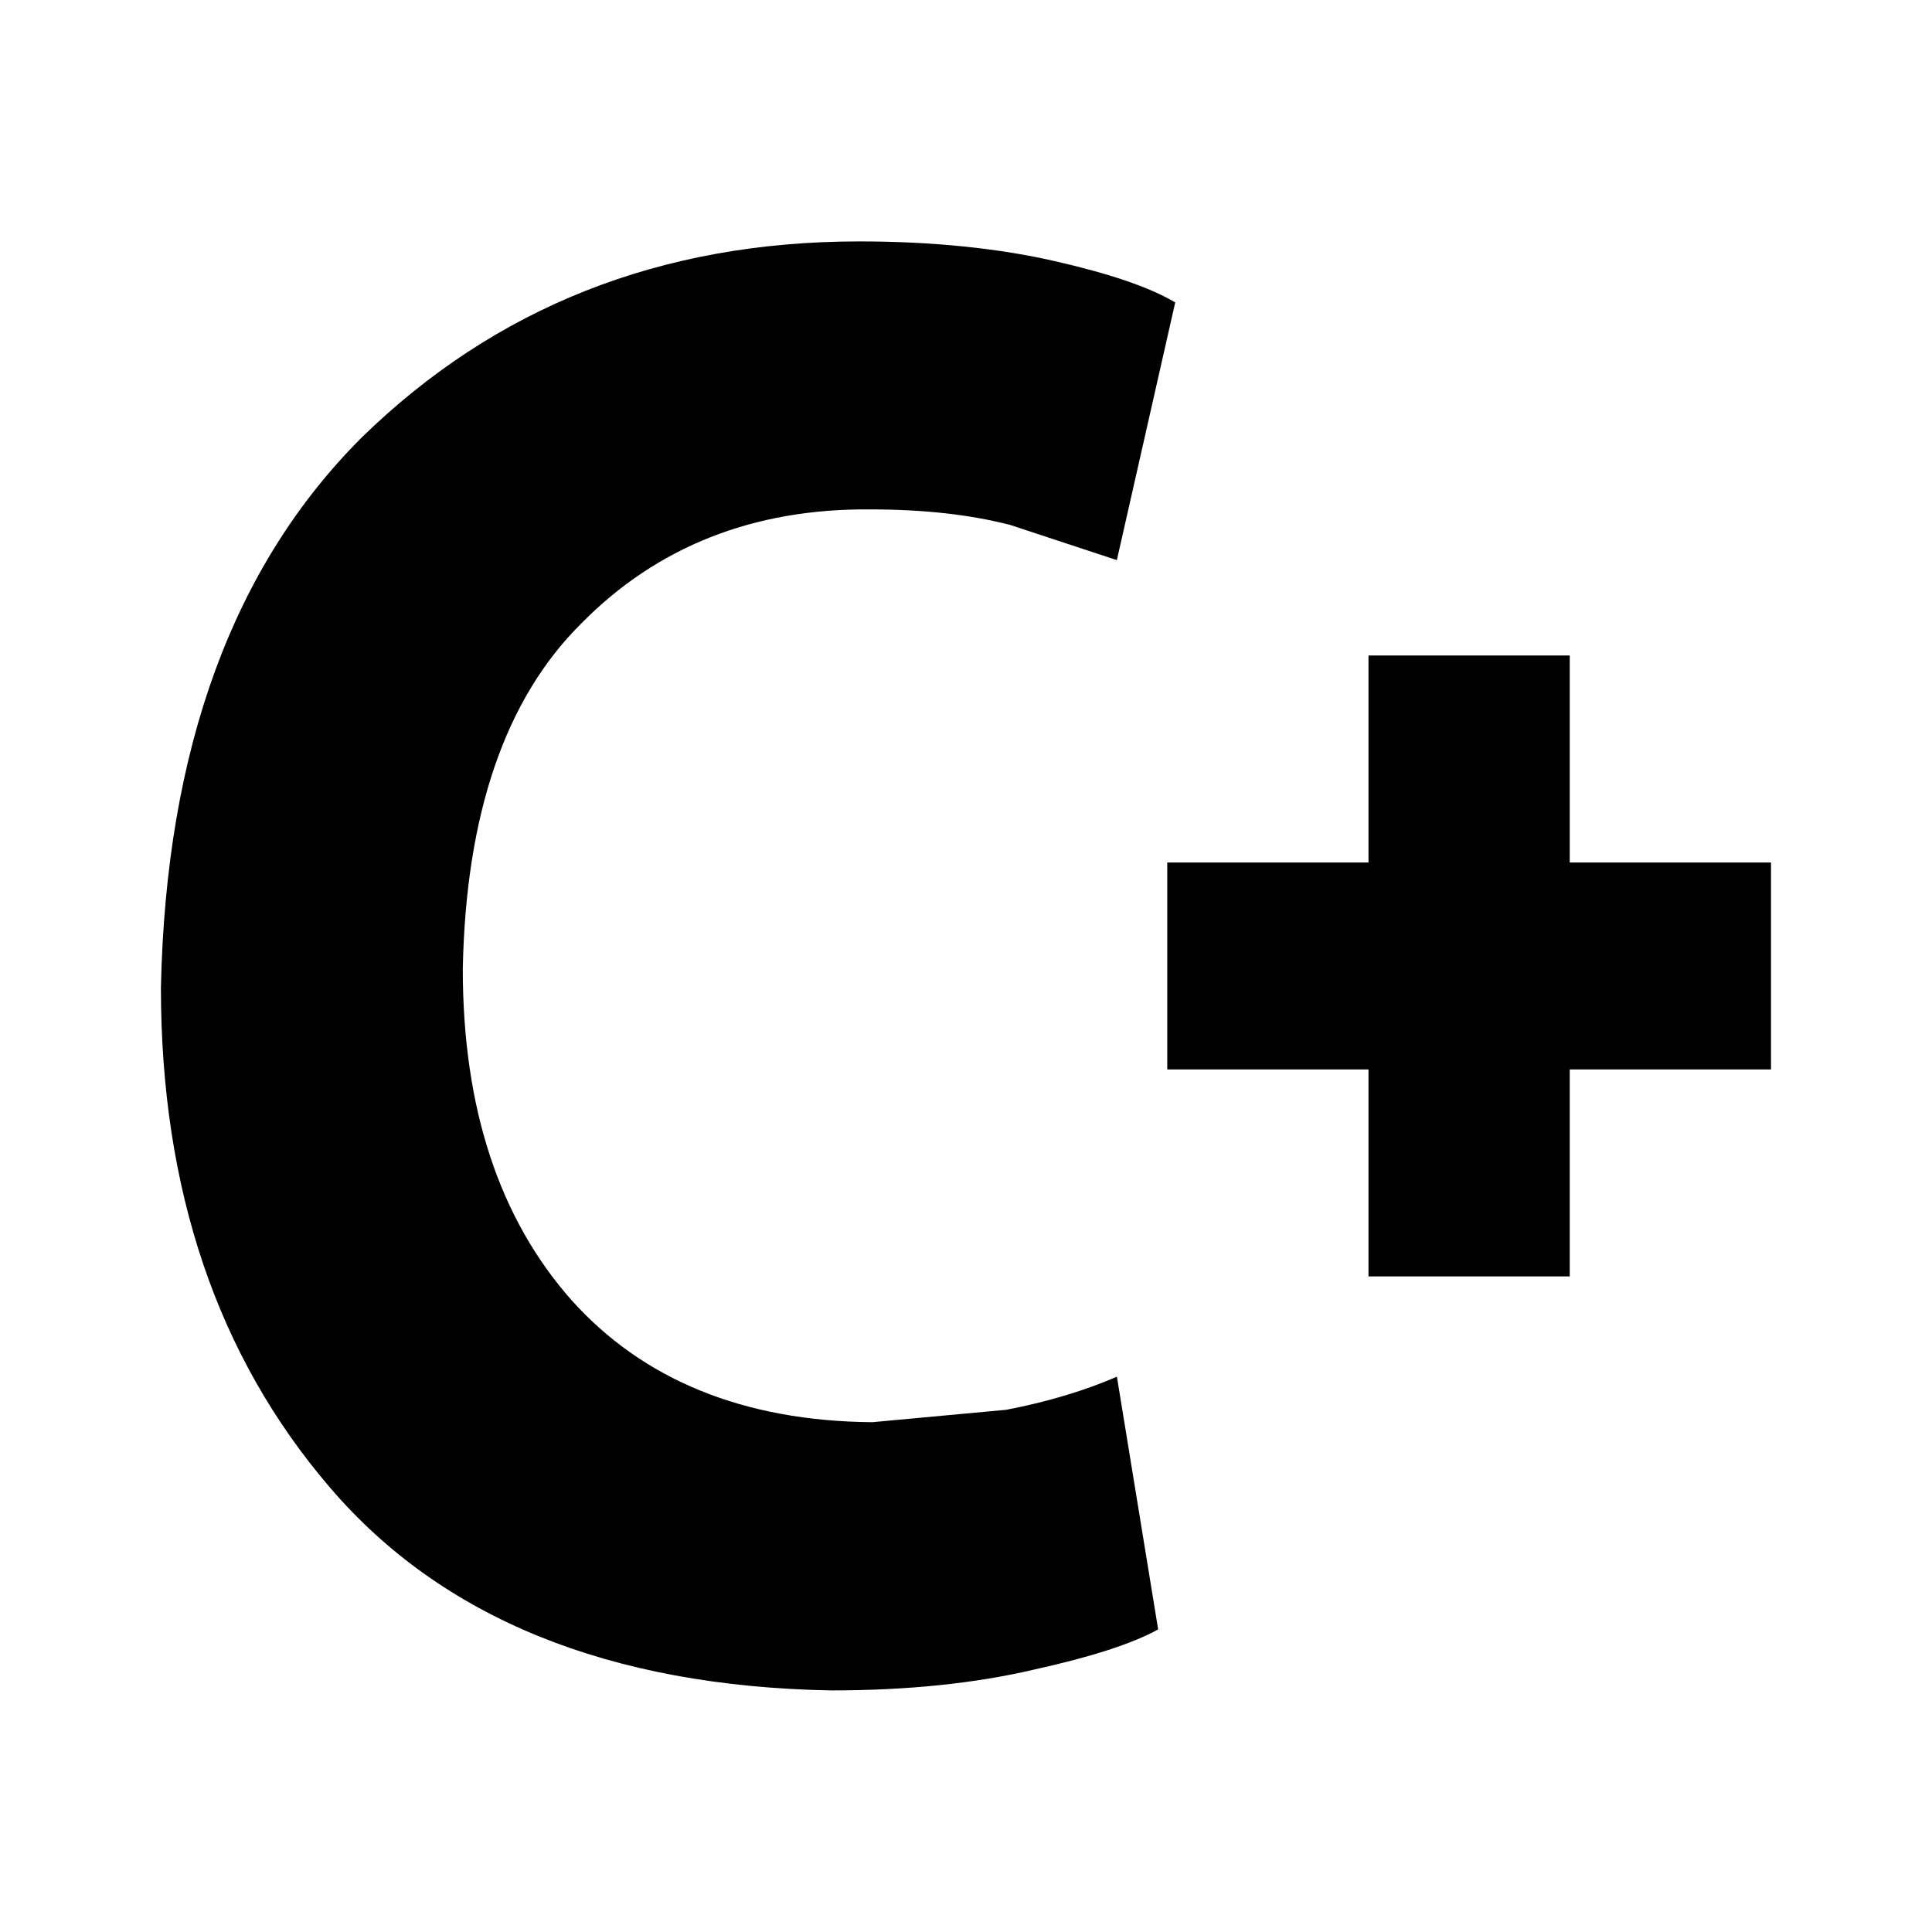
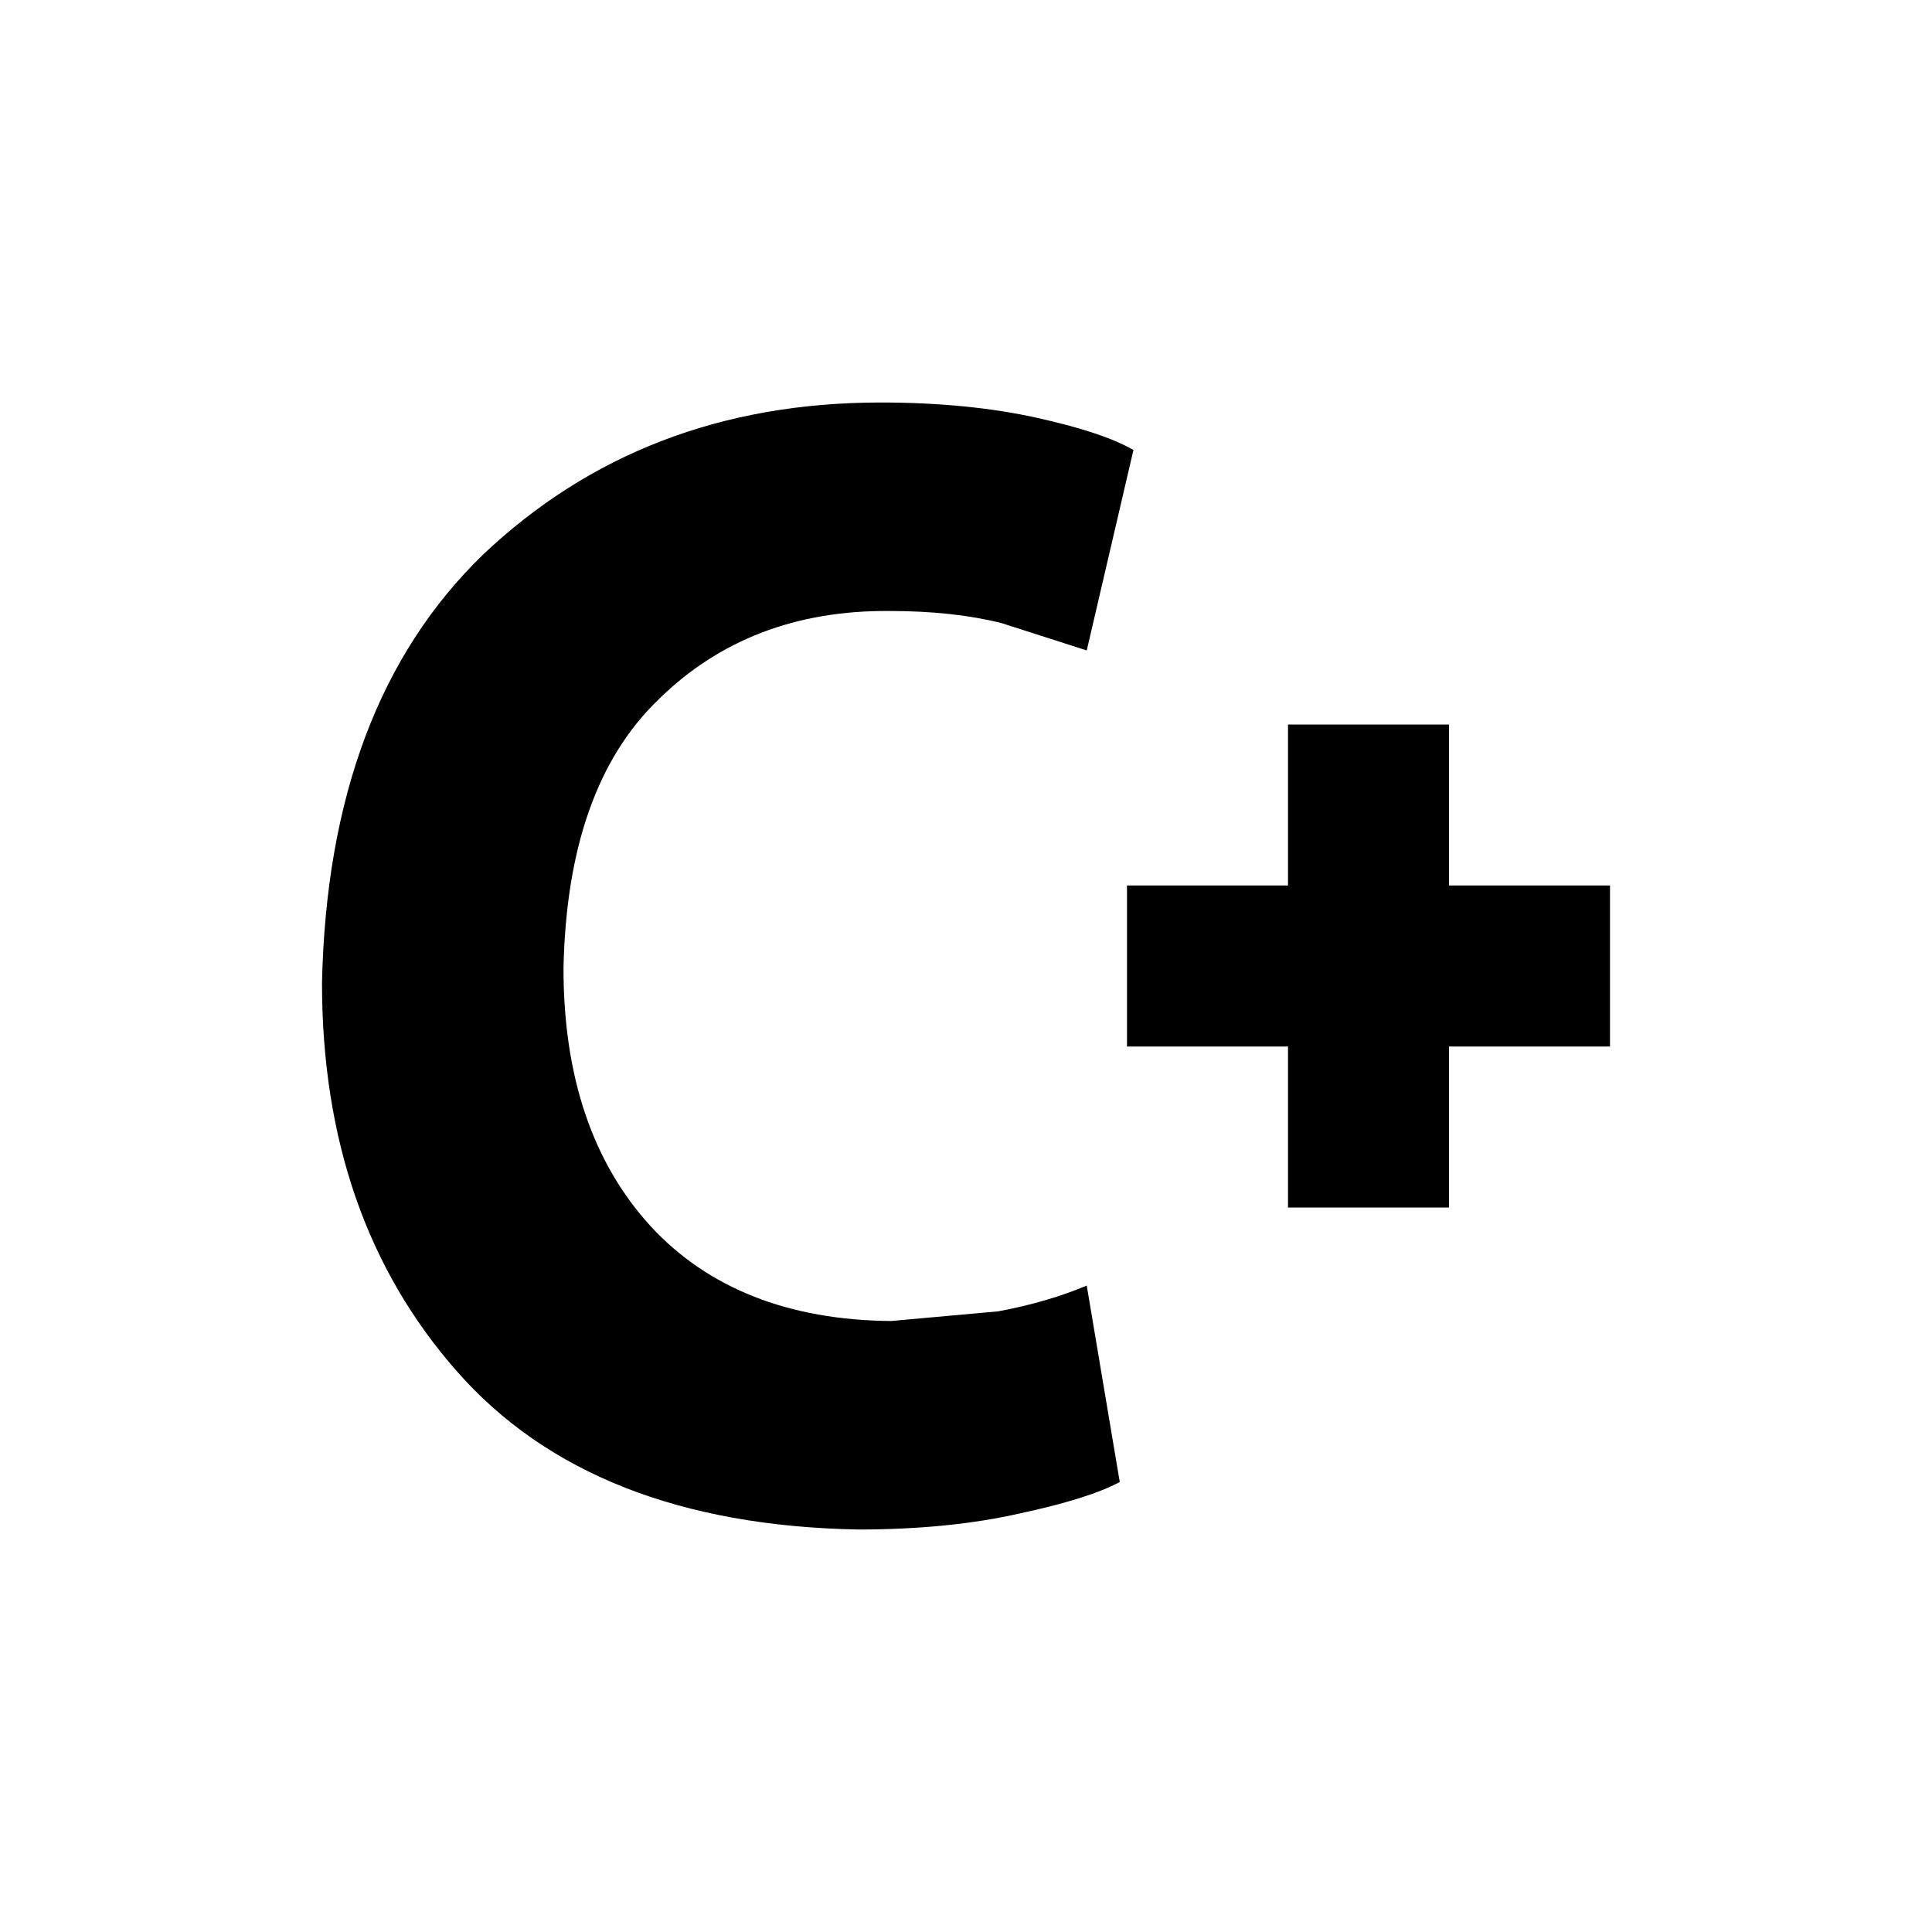
<svg xmlns="http://www.w3.org/2000/svg" id="svg4" width="24" height="24" version="1.1" viewBox="0 0 24 24">
-   <path id="path819" d="m14.5 10.714h2.5v-2.571h2.5v2.571h2.5v2.571h-2.5v2.571h-2.5v-2.571h-2.5v-2.571m-0.625 6.39 0.512 3.137c-0.325 0.18-0.85 0.347-1.55 0.501-0.713 0.167-1.55 0.257-2.513 0.257-2.763-0.051-4.838-0.9-6.225-2.52-1.4-1.633-2.1-3.703-2.1-6.21 0.062-2.97 0.9-5.246 2.5-6.84 1.65-1.607 3.7-2.43 6.175-2.43 0.938 0 1.75 0.09 2.425 0.244 0.675 0.154 1.175 0.321 1.5 0.514l-0.725 3.201-1.325-0.437c-0.5-0.129-1.075-0.193-1.738-0.193-1.45-0.013-2.65 0.463-3.587 1.414-0.95 0.939-1.438 2.379-1.475 4.294 0 1.749 0.463 3.111 1.35 4.114 0.887 0.99 2.138 1.504 3.737 1.517l1.663-0.154c0.537-0.103 0.988-0.244 1.375-0.411" stroke-width="1.268" fill="#000" />
+   <path id="path819" d="m14 11h2v-2h2v2h2v2h-2v2h-2v-2h-2v-2m-0.5 4.97 0.41 2.44c-0.26 0.14-0.68 0.27-1.24 0.39-0.57 0.13-1.24 0.2-2.01 0.2-2.21-0.04-3.87-0.7-4.98-1.96-1.12-1.27-1.68-2.88-1.68-4.83 0.05-2.31 0.72-4.08 2-5.32 1.32-1.25 2.96-1.89 4.94-1.89 0.75 0 1.4 0.07 1.94 0.19s0.94 0.25 1.2 0.4l-0.58 2.49-1.06-0.34c-0.4-0.1-0.86-0.15-1.39-0.15-1.16-0.01-2.12 0.36-2.87 1.1-0.76 0.73-1.15 1.85-1.18 3.34 0 1.36 0.37 2.42 1.08 3.2 0.71 0.77 1.71 1.17 2.99 1.18l1.33-0.12c0.43-0.08 0.79-0.19 1.1-0.32" fill="#000" />
</svg>
